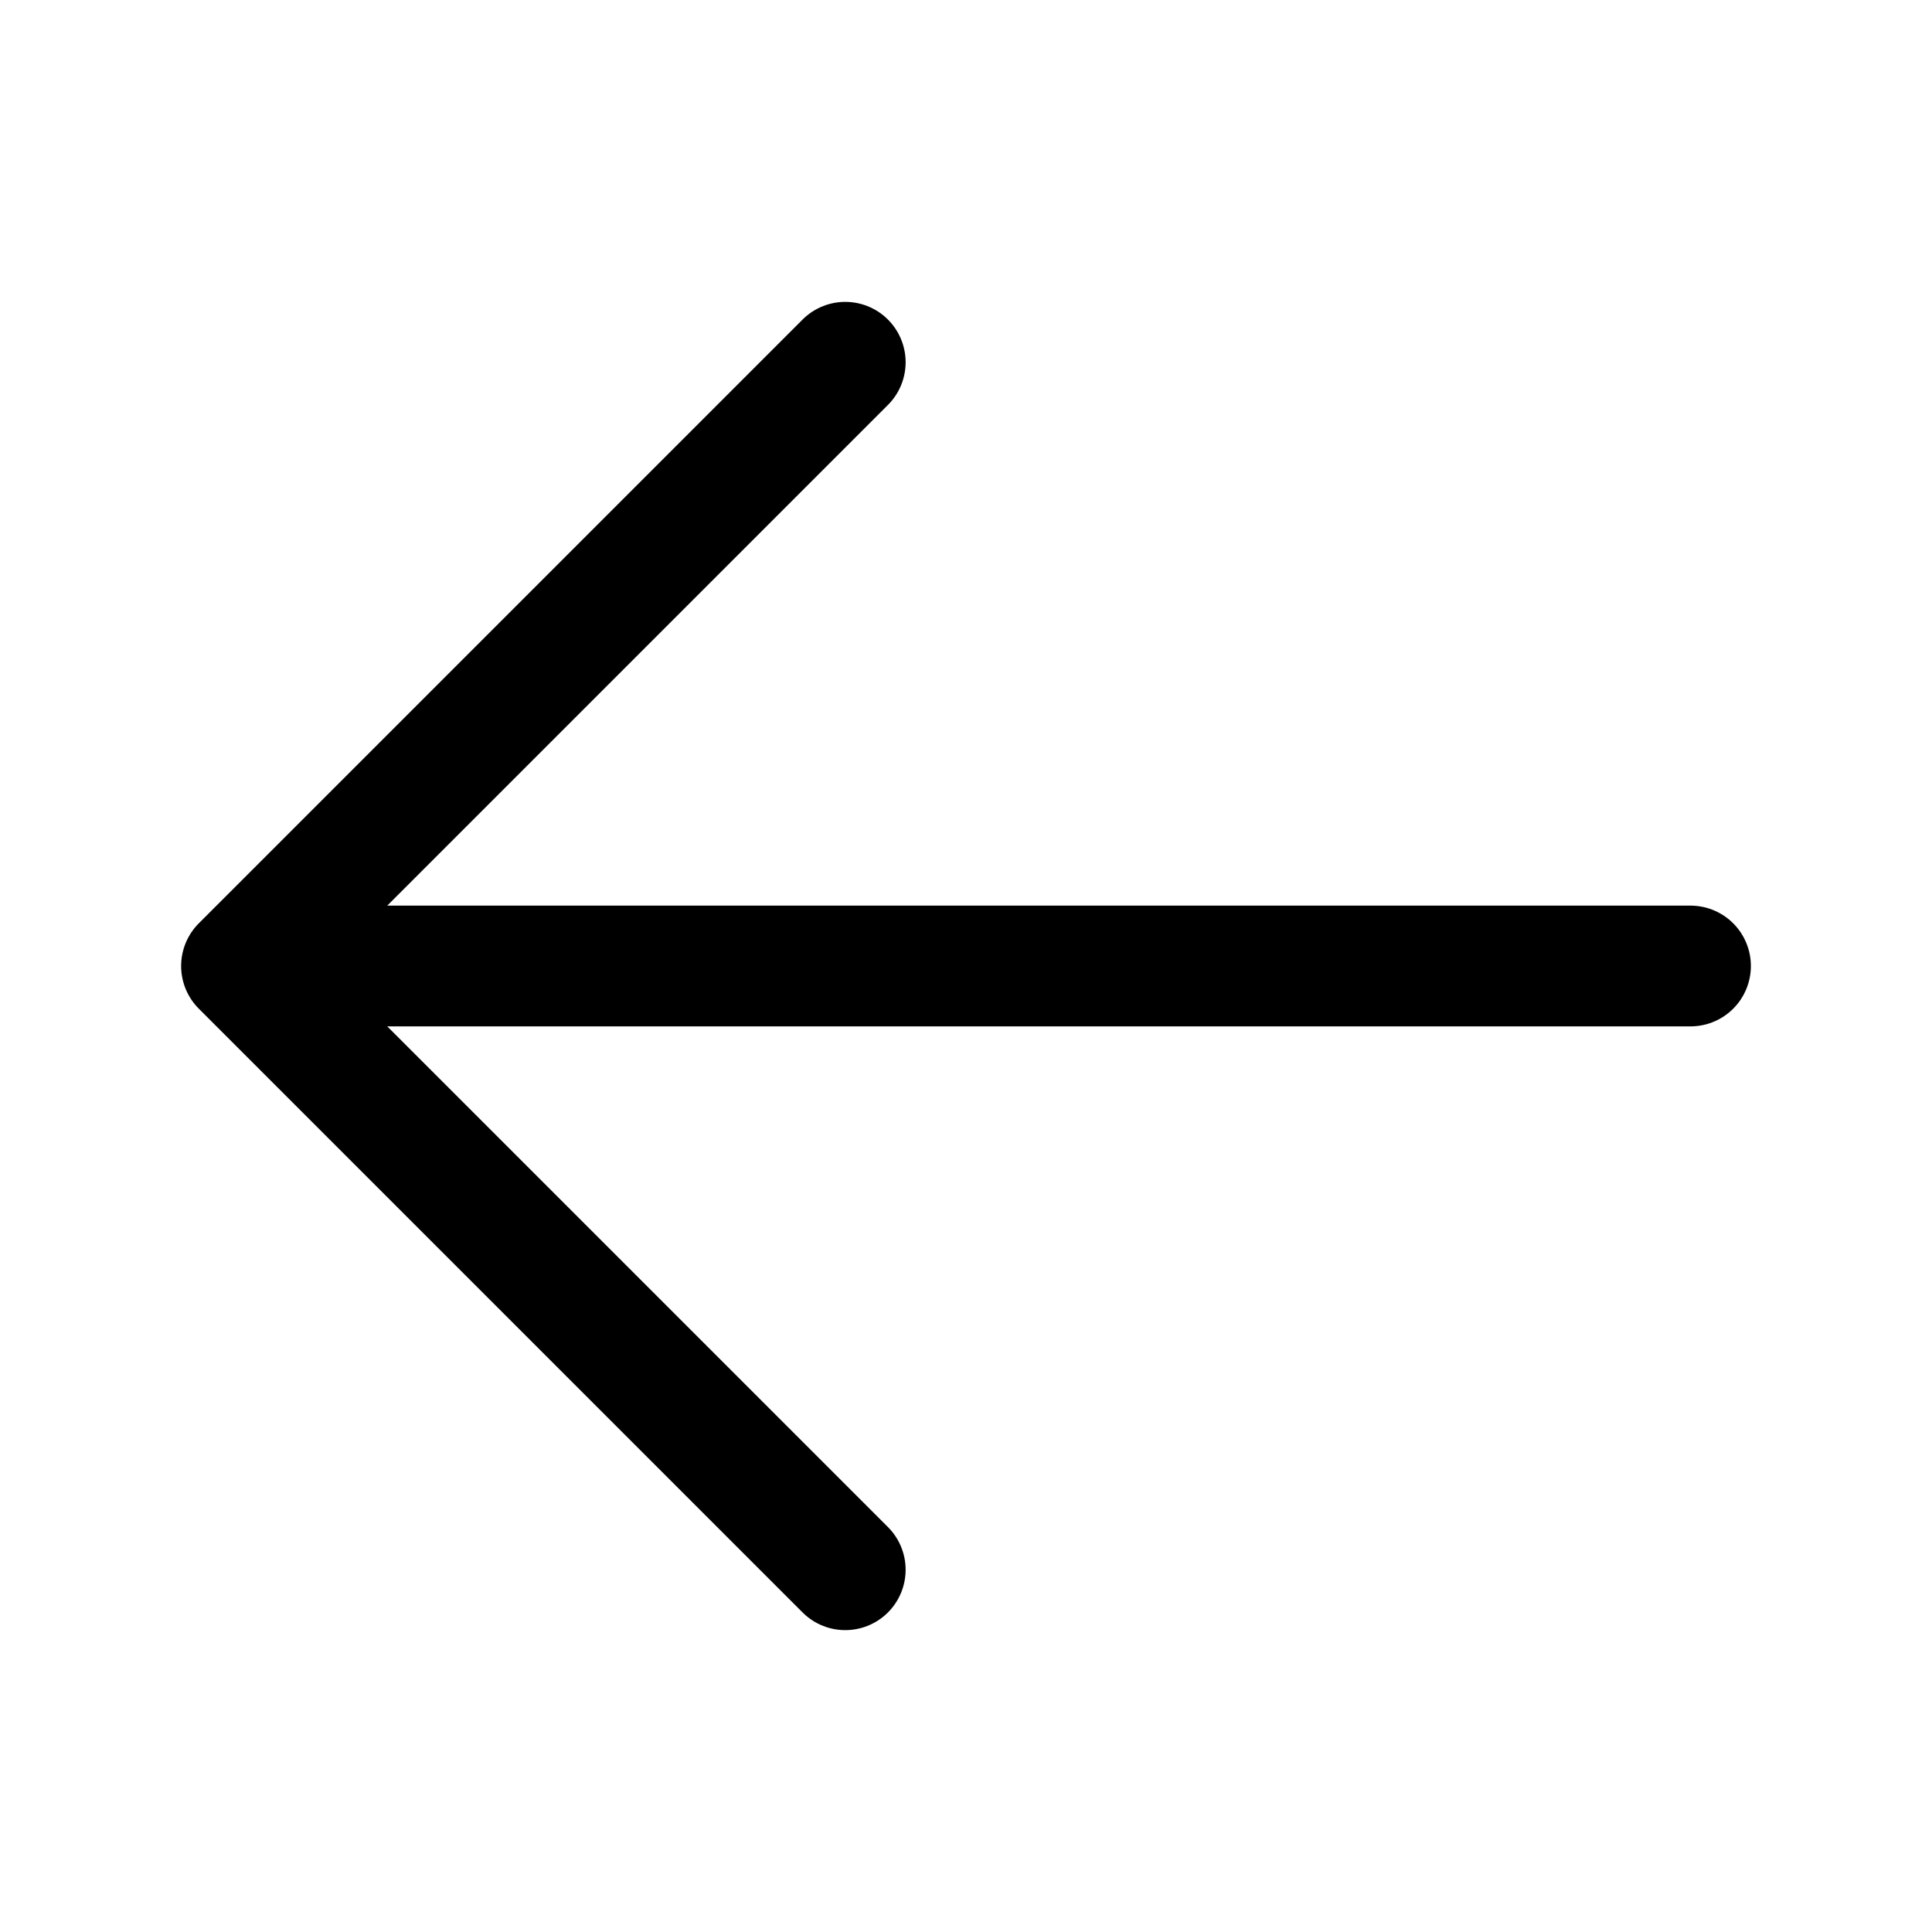
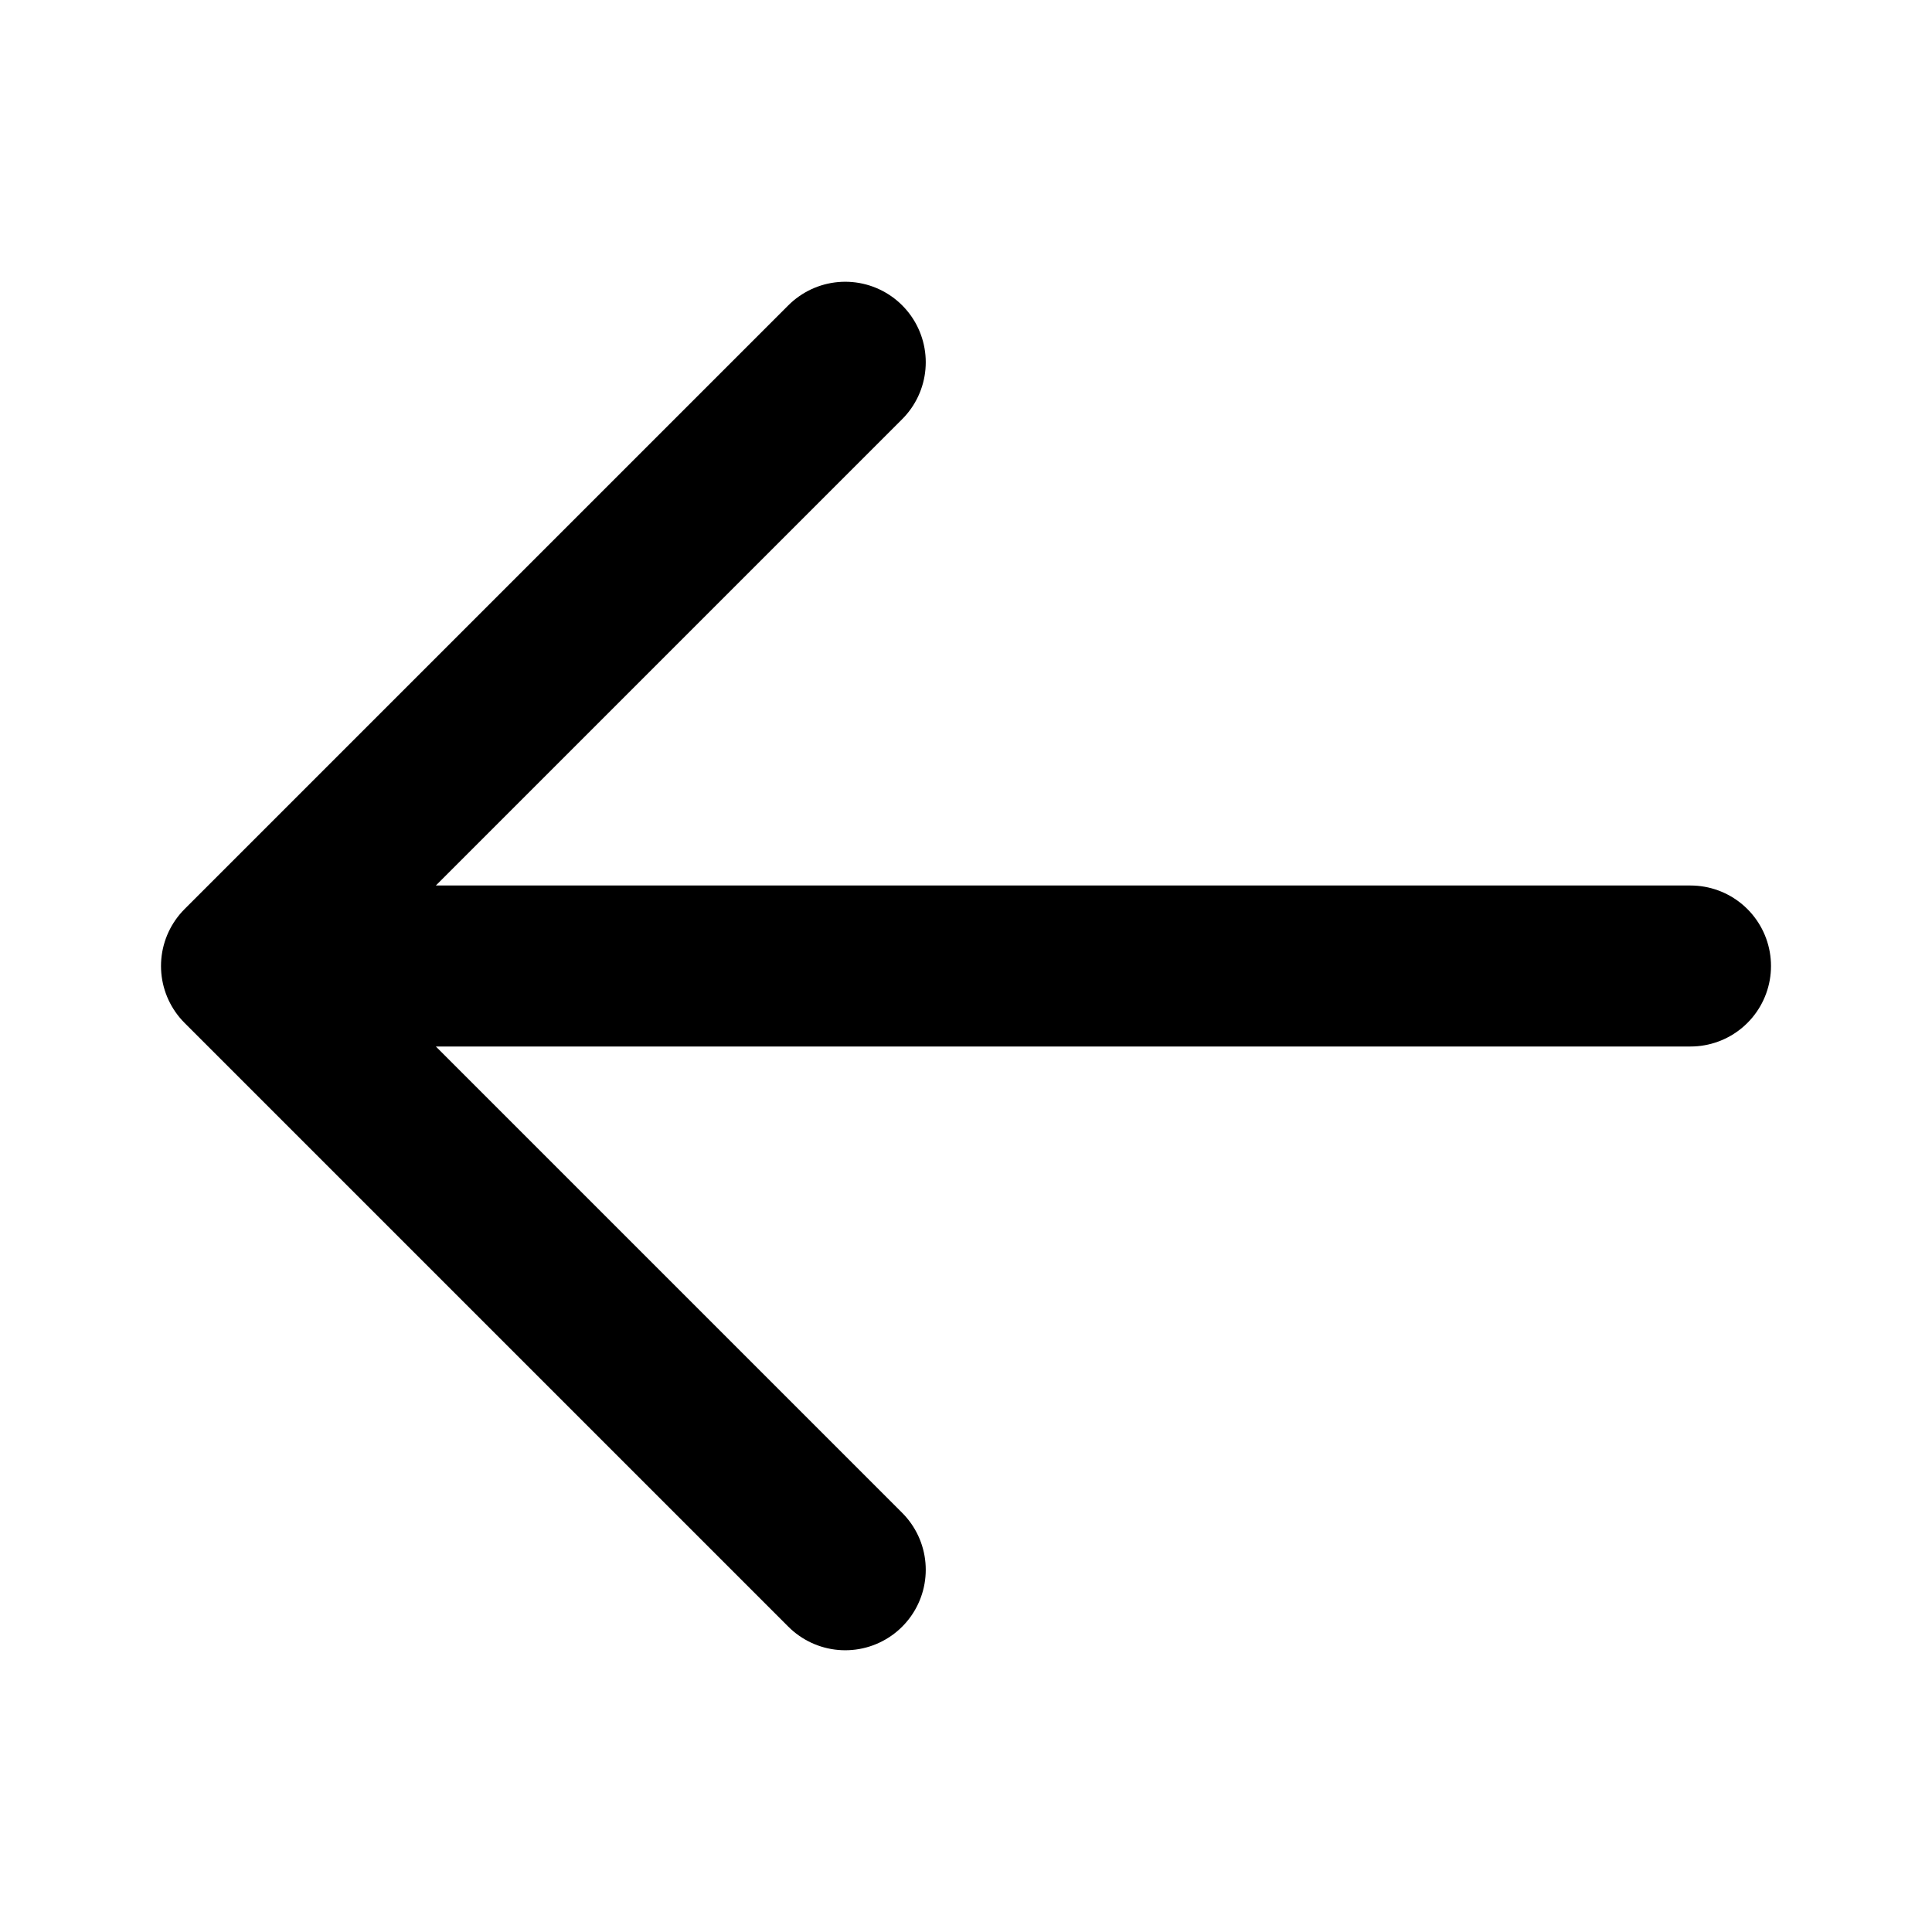
- <svg xmlns="http://www.w3.org/2000/svg" fill="none" viewBox="0 0 24 24" stroke-width="1.5" stroke="currentColor" class="size-6">
+ <svg xmlns="http://www.w3.org/2000/svg" fill="none" viewBox="0 0 24 24" stroke-width="2" stroke="currentColor">
  <path stroke-linecap="round" stroke-linejoin="round" d="M10.5 19.5 3 12m0 0 7.5-7.5M3 12h18" />
</svg>
